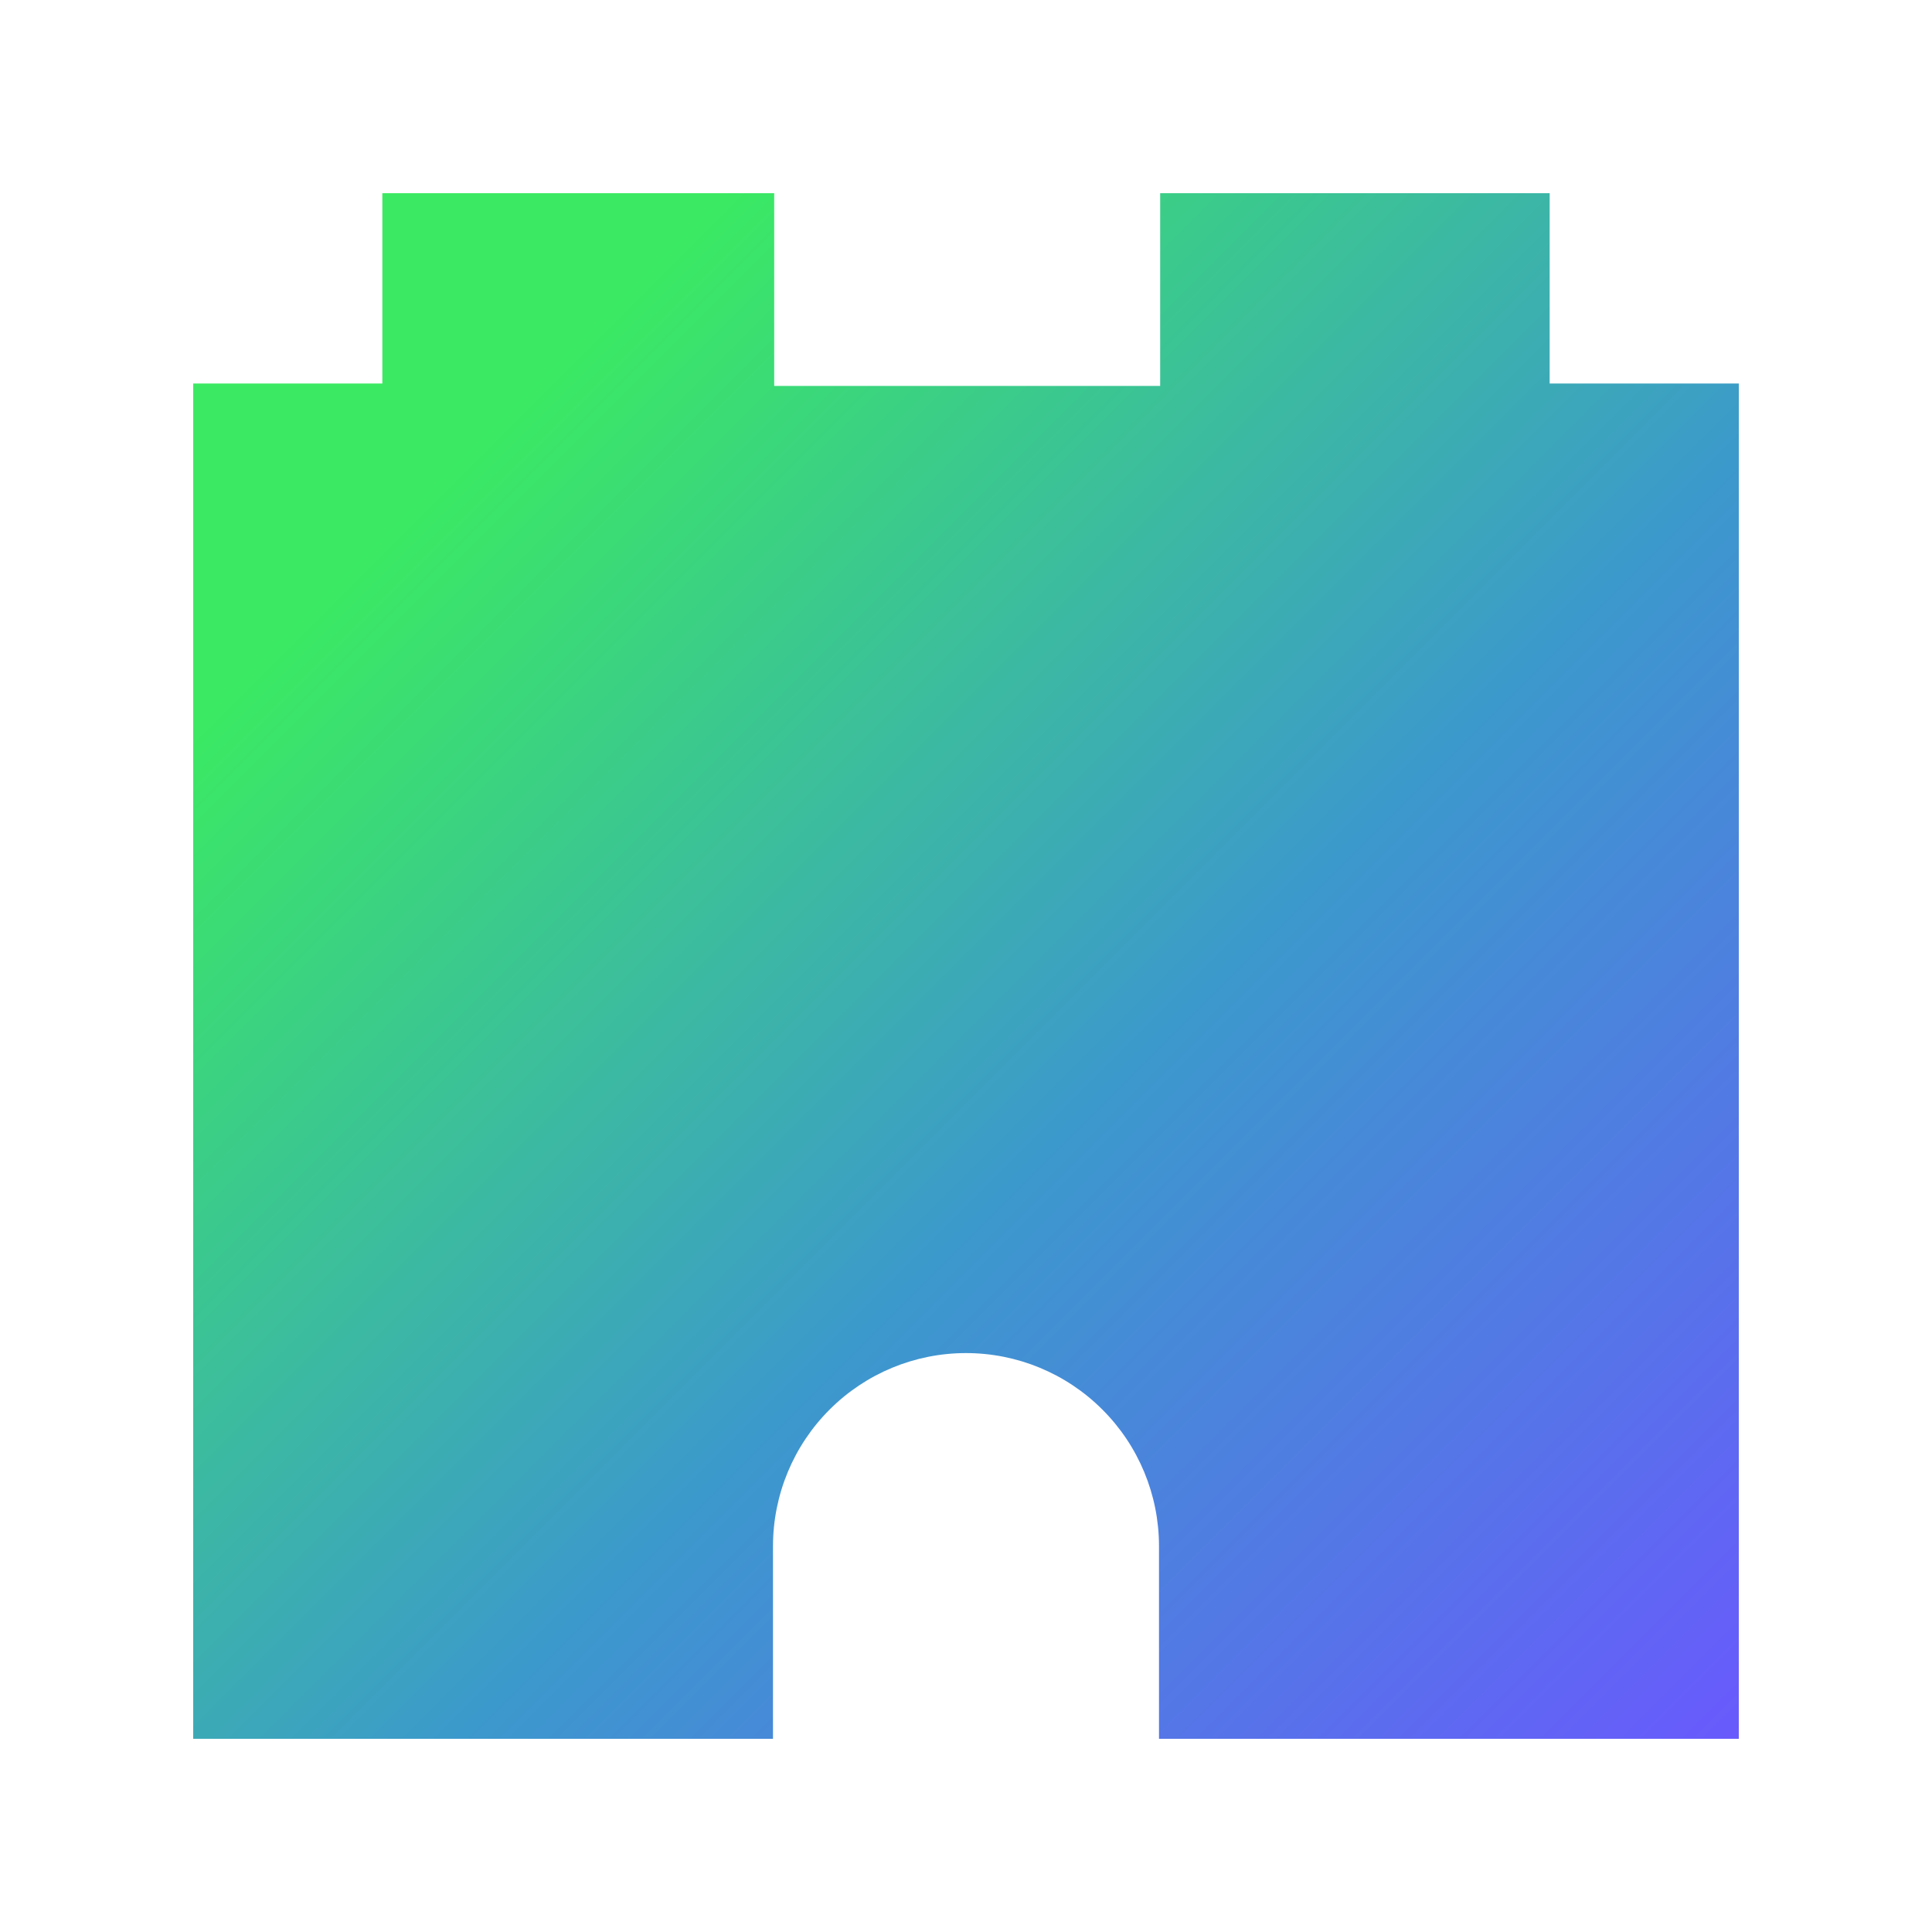
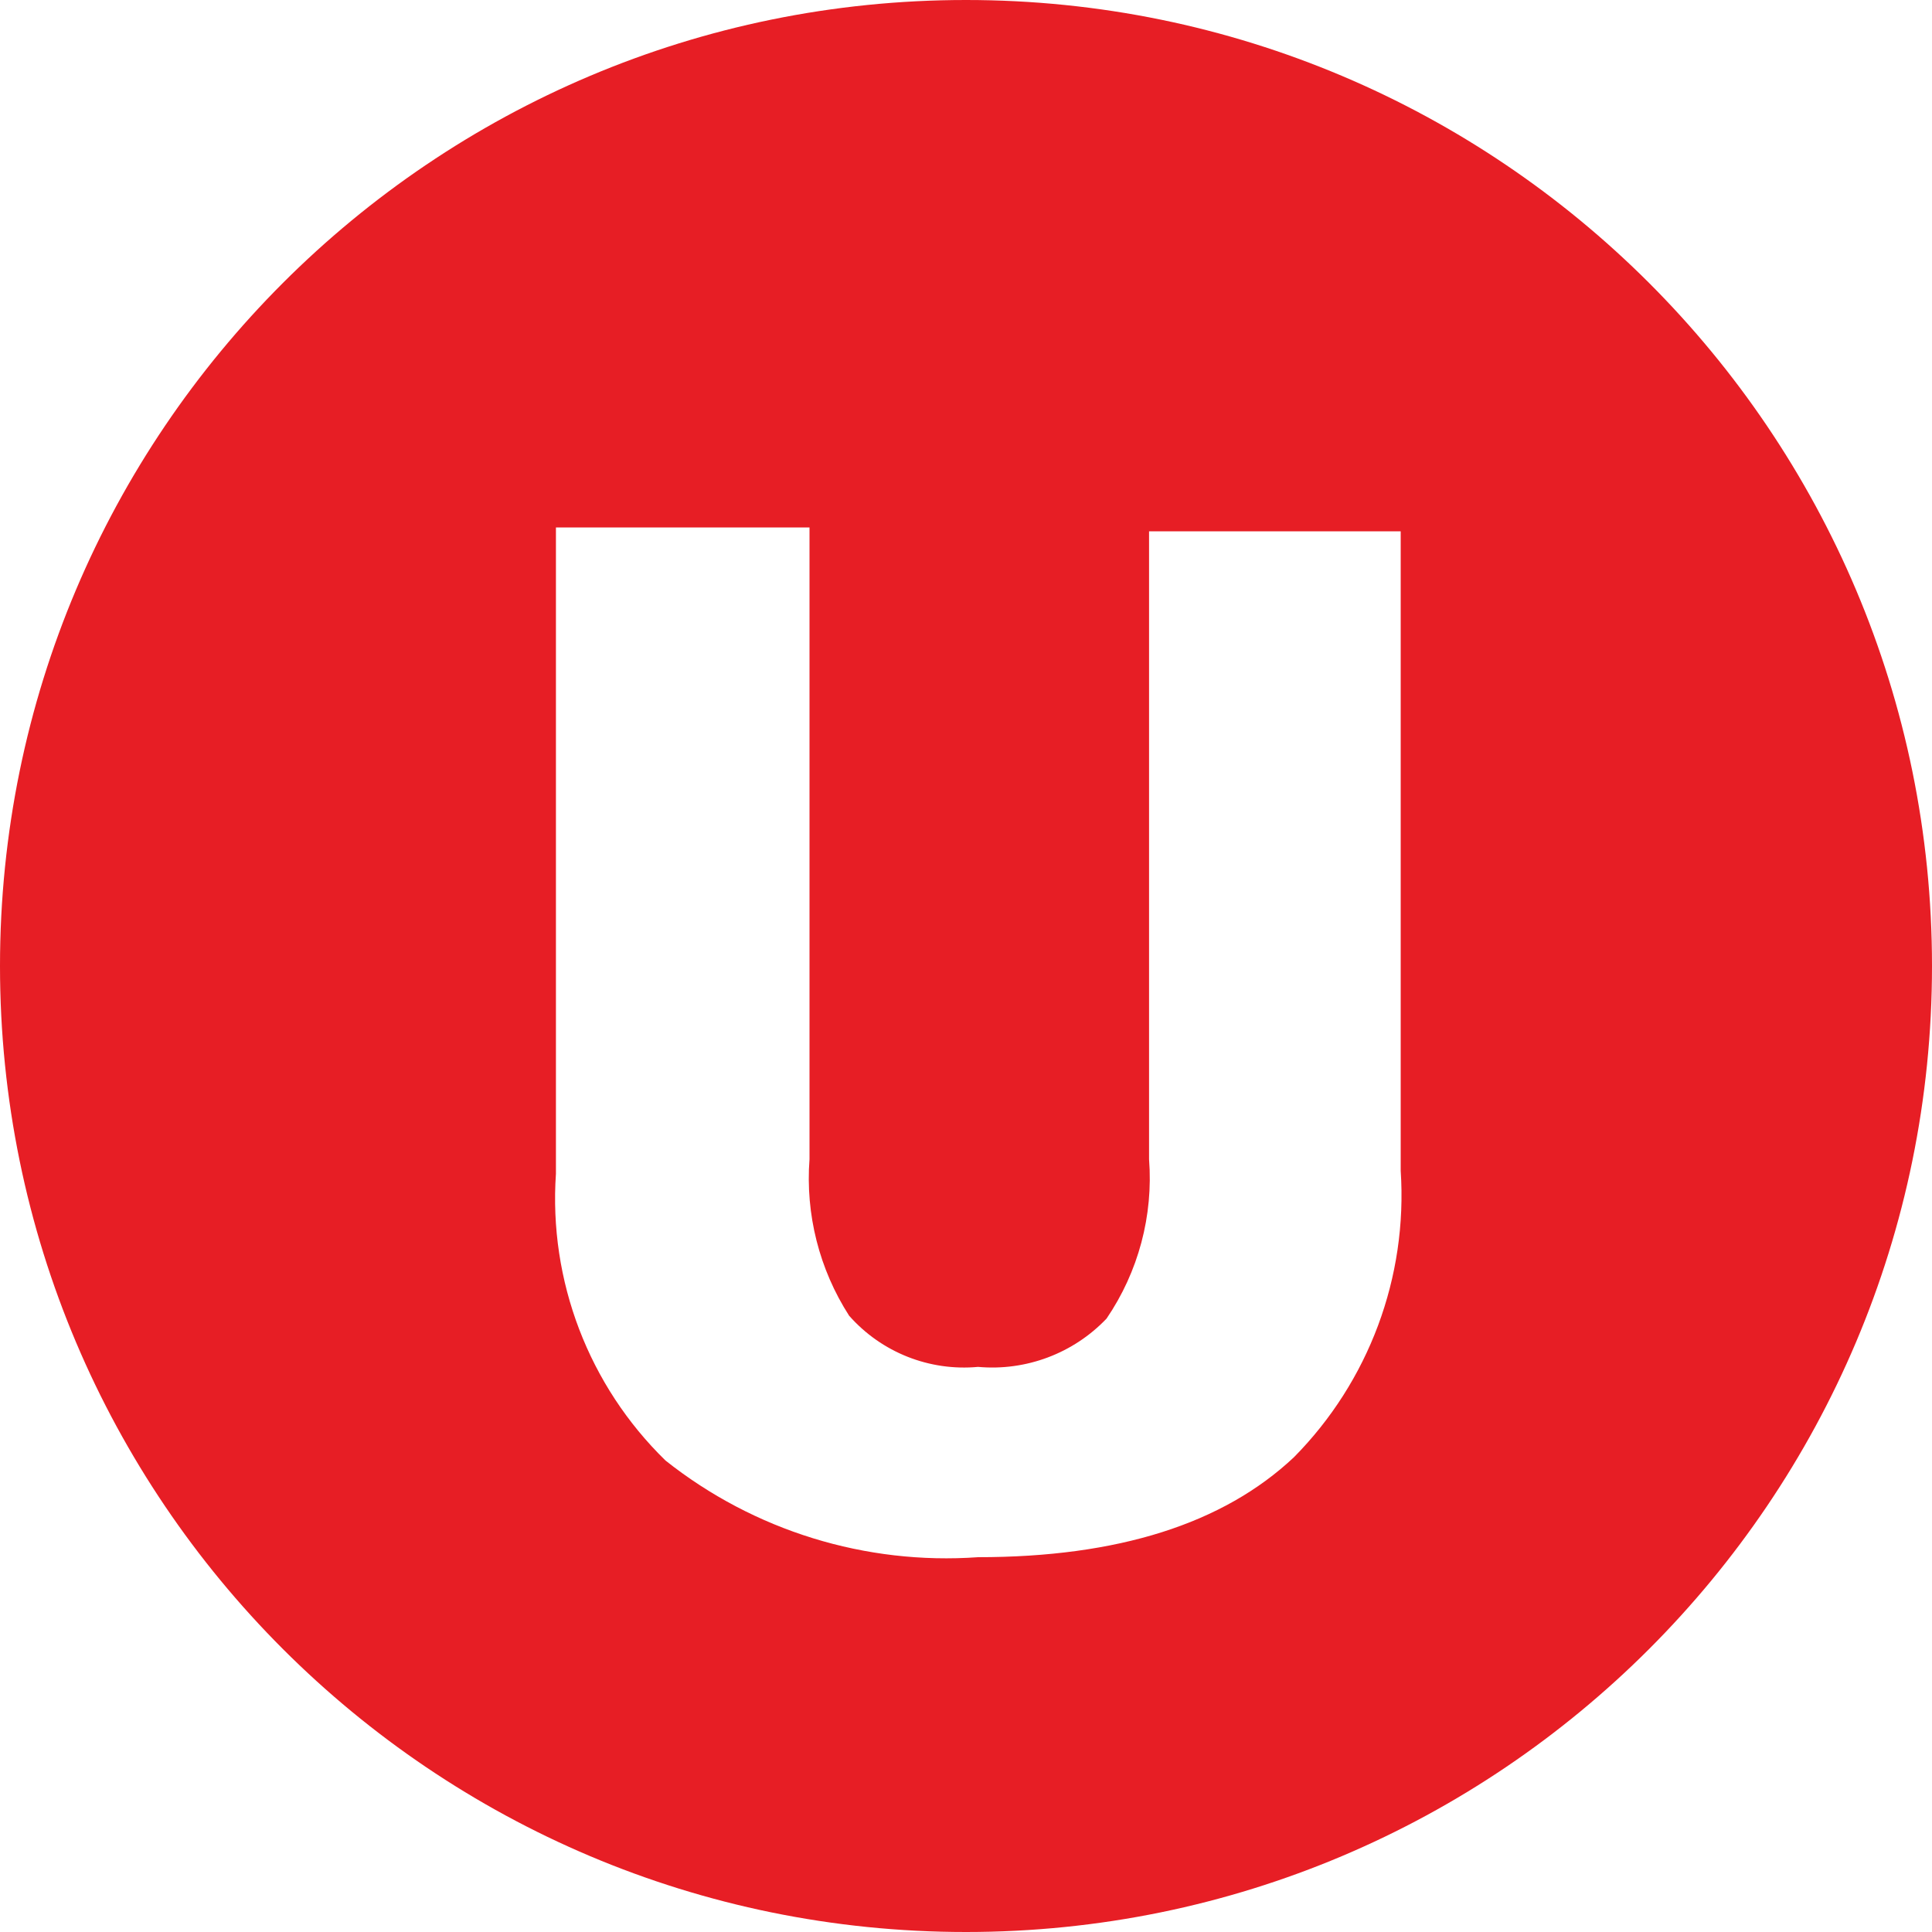
- <svg xmlns="http://www.w3.org/2000/svg" width="40" height="40" viewBox="0 0 40 40" fill="none">
-   <path d="M32.084 7.94V4H24.02V7.99H16.029V4H7.916V7.94H4V36H16.004V32.005C16.006 30.946 16.427 29.931 17.177 29.183C17.926 28.434 18.941 28.014 20 28.014C21.059 28.014 22.074 28.434 22.823 29.183C23.573 29.931 23.994 30.946 23.996 32.005V36H36V7.94H32.084Z" fill="url(#paint0_linear)" />
+ <svg xmlns="http://www.w3.org/2000/svg" id="Layer_1" data-name="Layer 1" viewBox="0 0 40 40">
  <defs>
-     <linearGradient id="paint0_linear" x1="2.942" y1="4.9" x2="37.777" y2="39.734" gradientUnits="userSpaceOnUse">
-       <stop offset="0.159" stop-color="#3BEA62" />
-       <stop offset="0.54" stop-color="#3C99CC" />
-       <stop offset="0.937" stop-color="#6B57FF" />
-     </linearGradient>
+     <style>.cls-1{fill:#e71e25;}</style>
  </defs>
+   <path class="cls-1" d="M20,0A20,20,0,1,0,40,20,20,20,0,0,0,20,0Zm9,24.24a7.71,7.71,0,0,1-2.21,5.93q-2.2,2.07-6.54,2.07a9.35,9.35,0,0,1-6.47-2,7.57,7.57,0,0,1-2.27-5.94V10.92h5.25V24a5.26,5.26,0,0,0,.82,3.24,3.17,3.17,0,0,0,2.67,1.06,3.27,3.27,0,0,0,2.66-1A5.16,5.16,0,0,0,23.79,24v-13H29Z" />
</svg>
